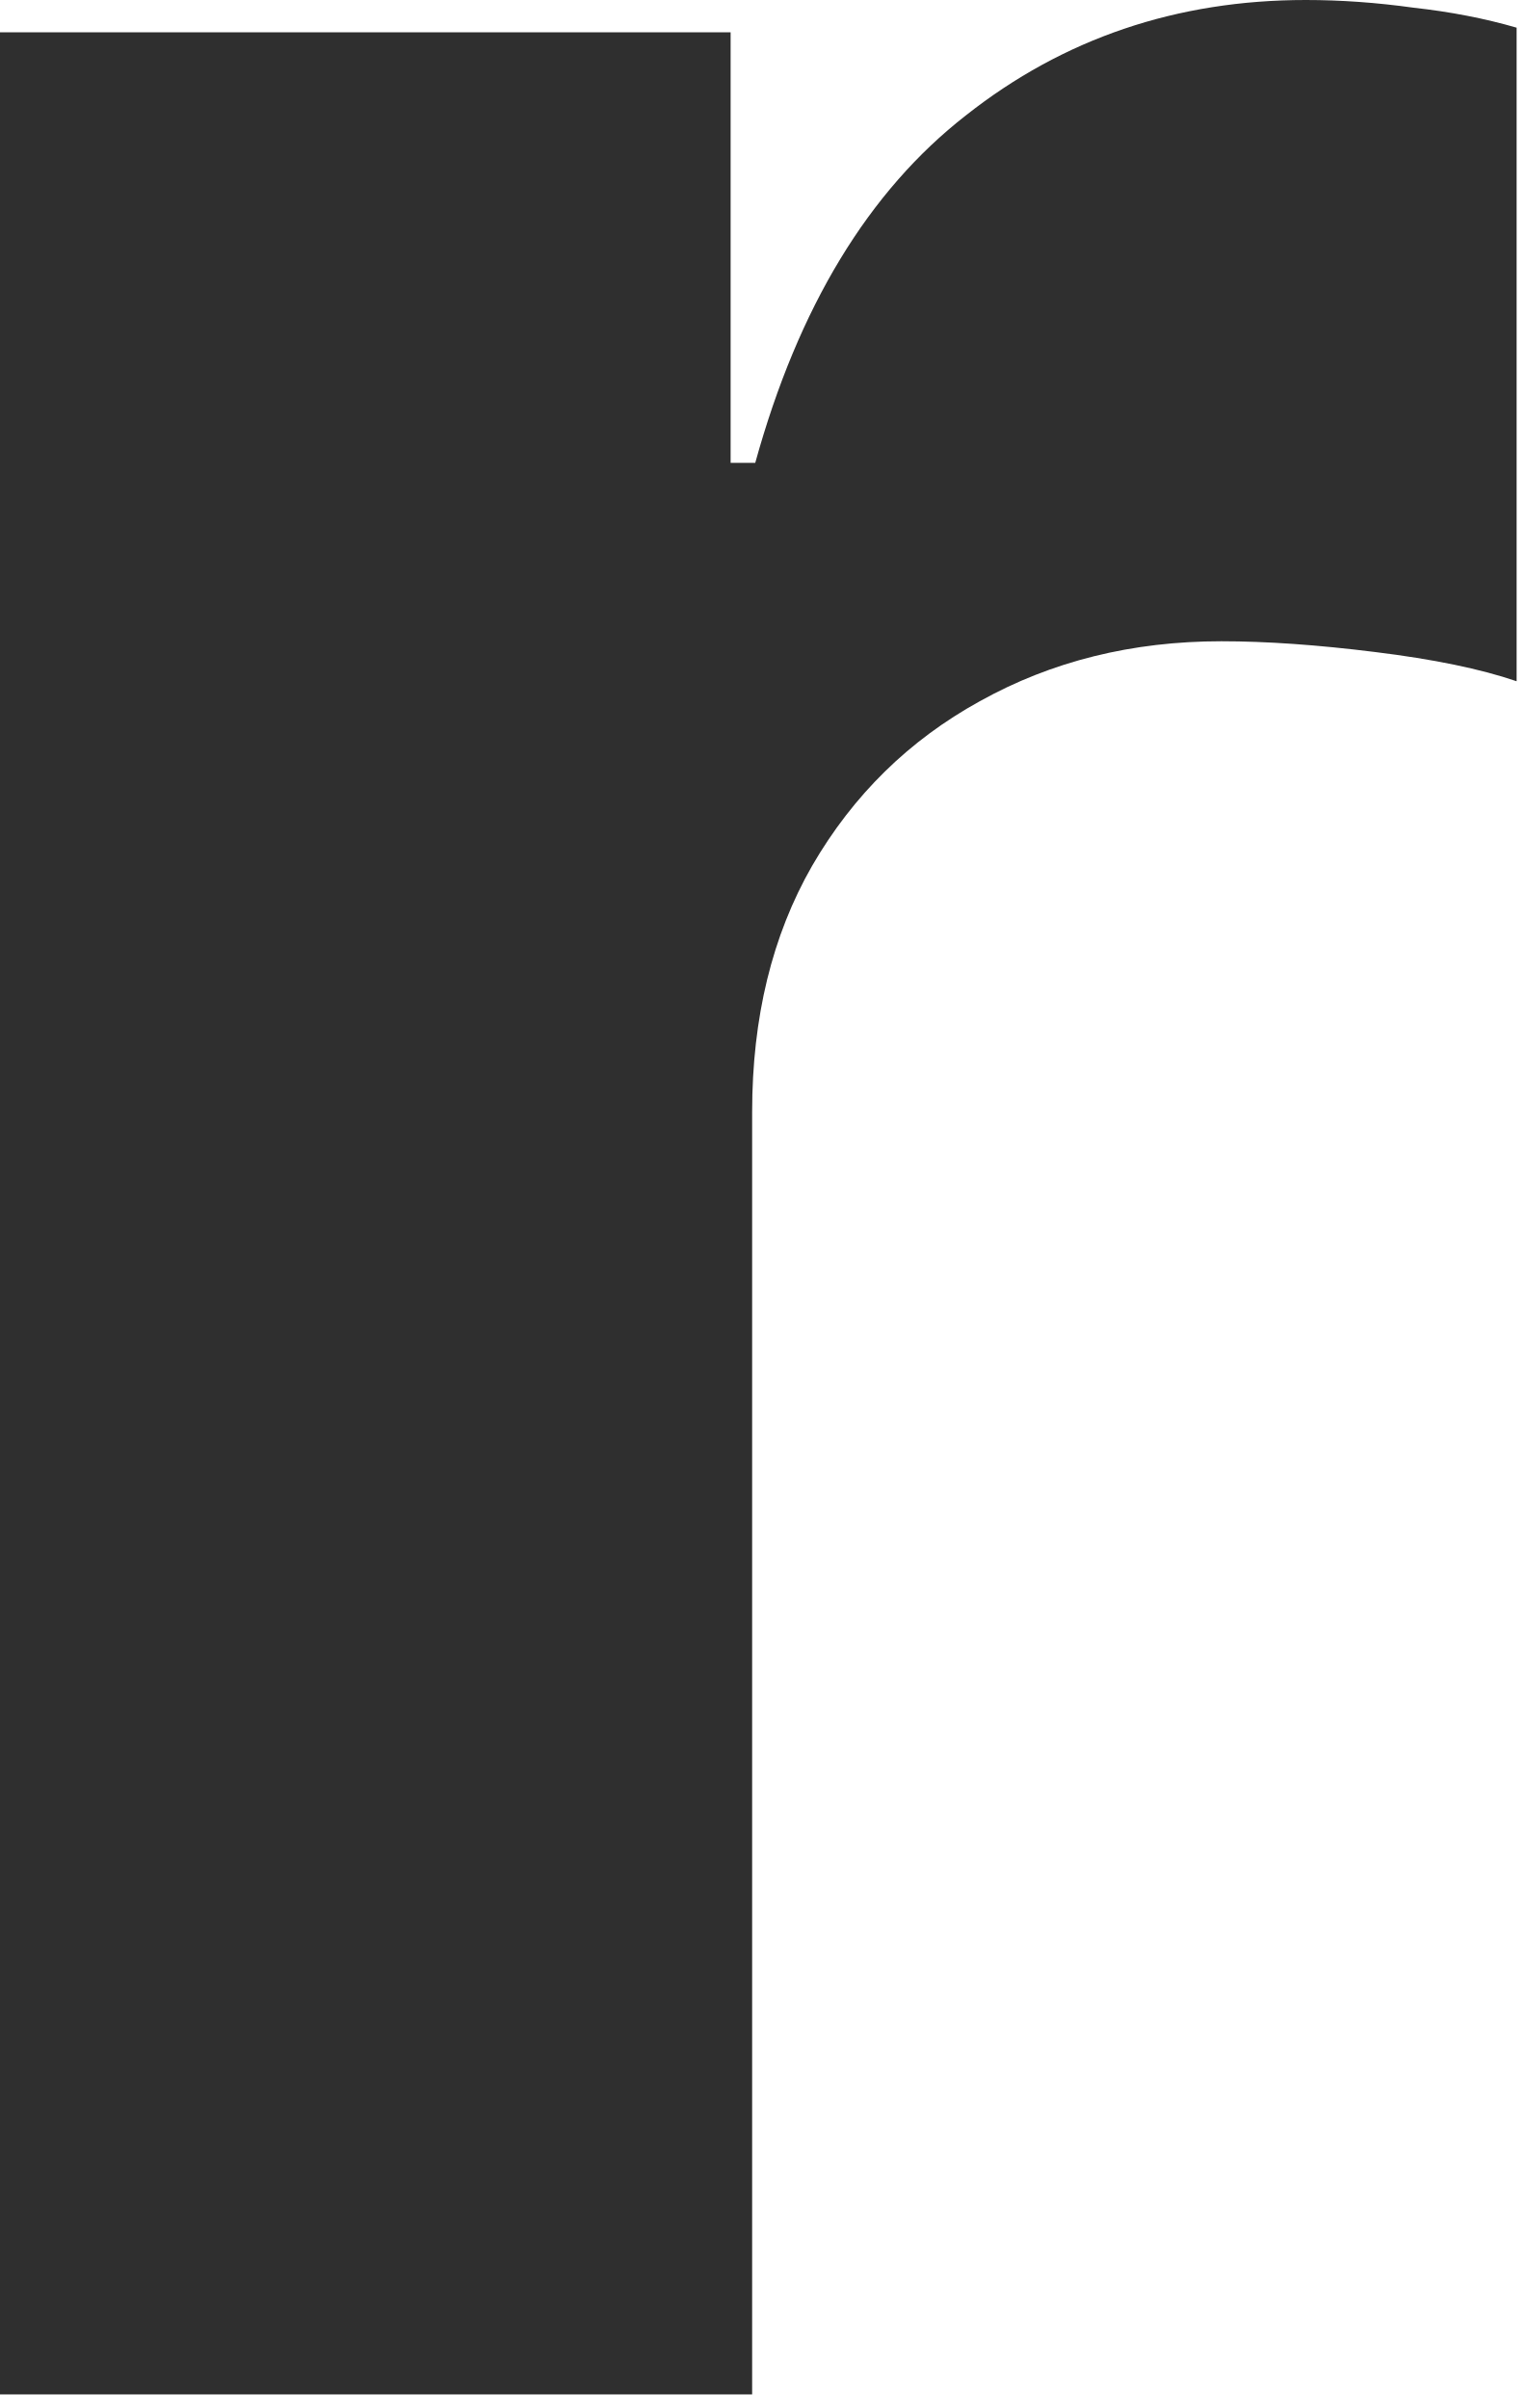
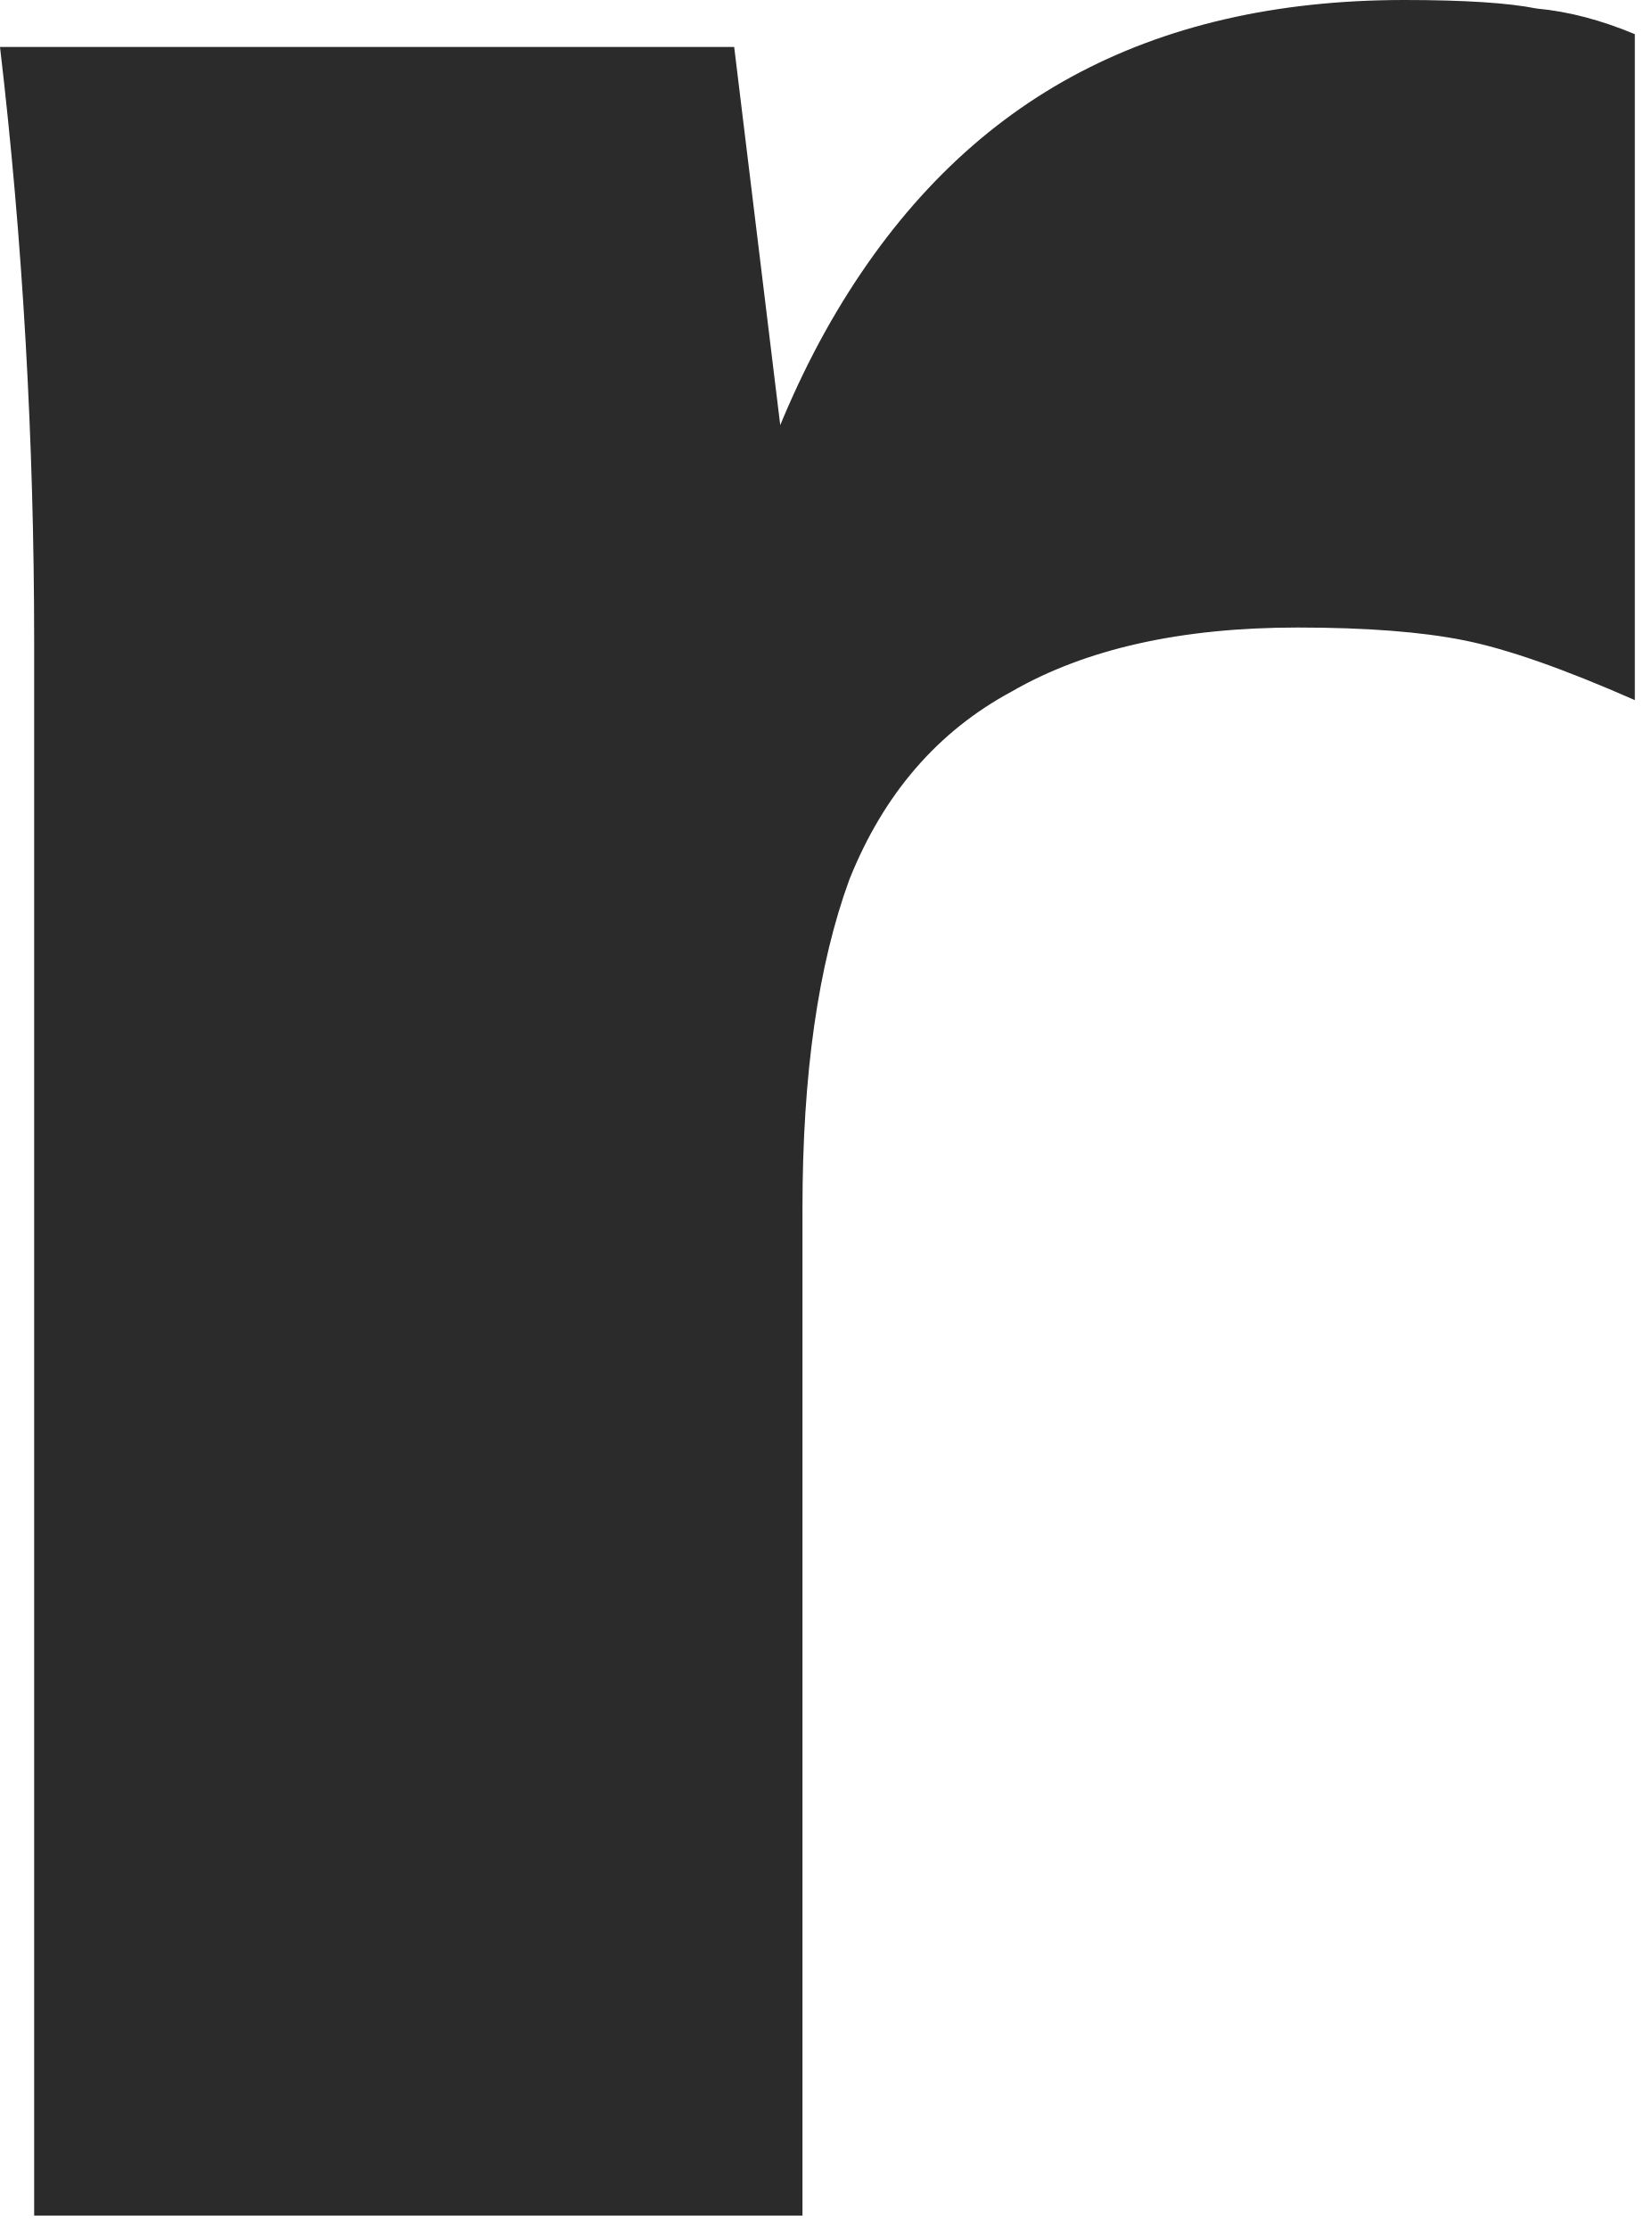
- <svg xmlns="http://www.w3.org/2000/svg" width="71" height="112" viewBox="0 0 71 112" fill="none">
-   <path d="M0 111.367V1.502H33.975V21.529H35.12C37.122 14.281 40.389 8.893 44.919 5.364C49.449 1.788 54.718 0 60.726 0C62.347 0 64.016 0.119 65.733 0.358C67.449 0.548 69.047 0.858 70.525 1.287V31.686C68.856 31.114 66.663 30.661 63.945 30.327C61.274 29.993 58.89 29.826 56.792 29.826C52.643 29.826 48.9 30.756 45.562 32.616C42.272 34.428 39.673 36.979 37.766 40.269C35.906 43.512 34.976 47.327 34.976 51.714V111.367H0Z" fill="#2F2F2F" />
+ <svg xmlns="http://www.w3.org/2000/svg" width="83" height="112" viewBox="0 0 83 112" fill="none">
+   <path d="M1.716 111.324V32.175C1.716 27.17 1.573 22.165 1.287 17.16C1.001 12.155 0.572 7.221 0 2.359H36.893L40.969 35.821H35.177C36.607 27.67 38.895 20.949 42.041 15.658C45.187 10.367 49.12 6.435 53.839 3.861C58.558 1.287 64.135 0 70.569 0C73.572 0 75.789 0.143 77.219 0.429C78.792 0.572 80.436 1.001 82.152 1.716V35.178C78.577 33.605 75.717 32.603 73.572 32.175C71.427 31.745 68.639 31.531 65.207 31.531C59.344 31.531 54.554 32.603 50.836 34.748C47.118 36.75 44.401 39.896 42.685 44.186C41.112 48.476 40.325 53.982 40.325 60.703V111.324H1.716Z" fill="#2B2B2C" />
</svg>
